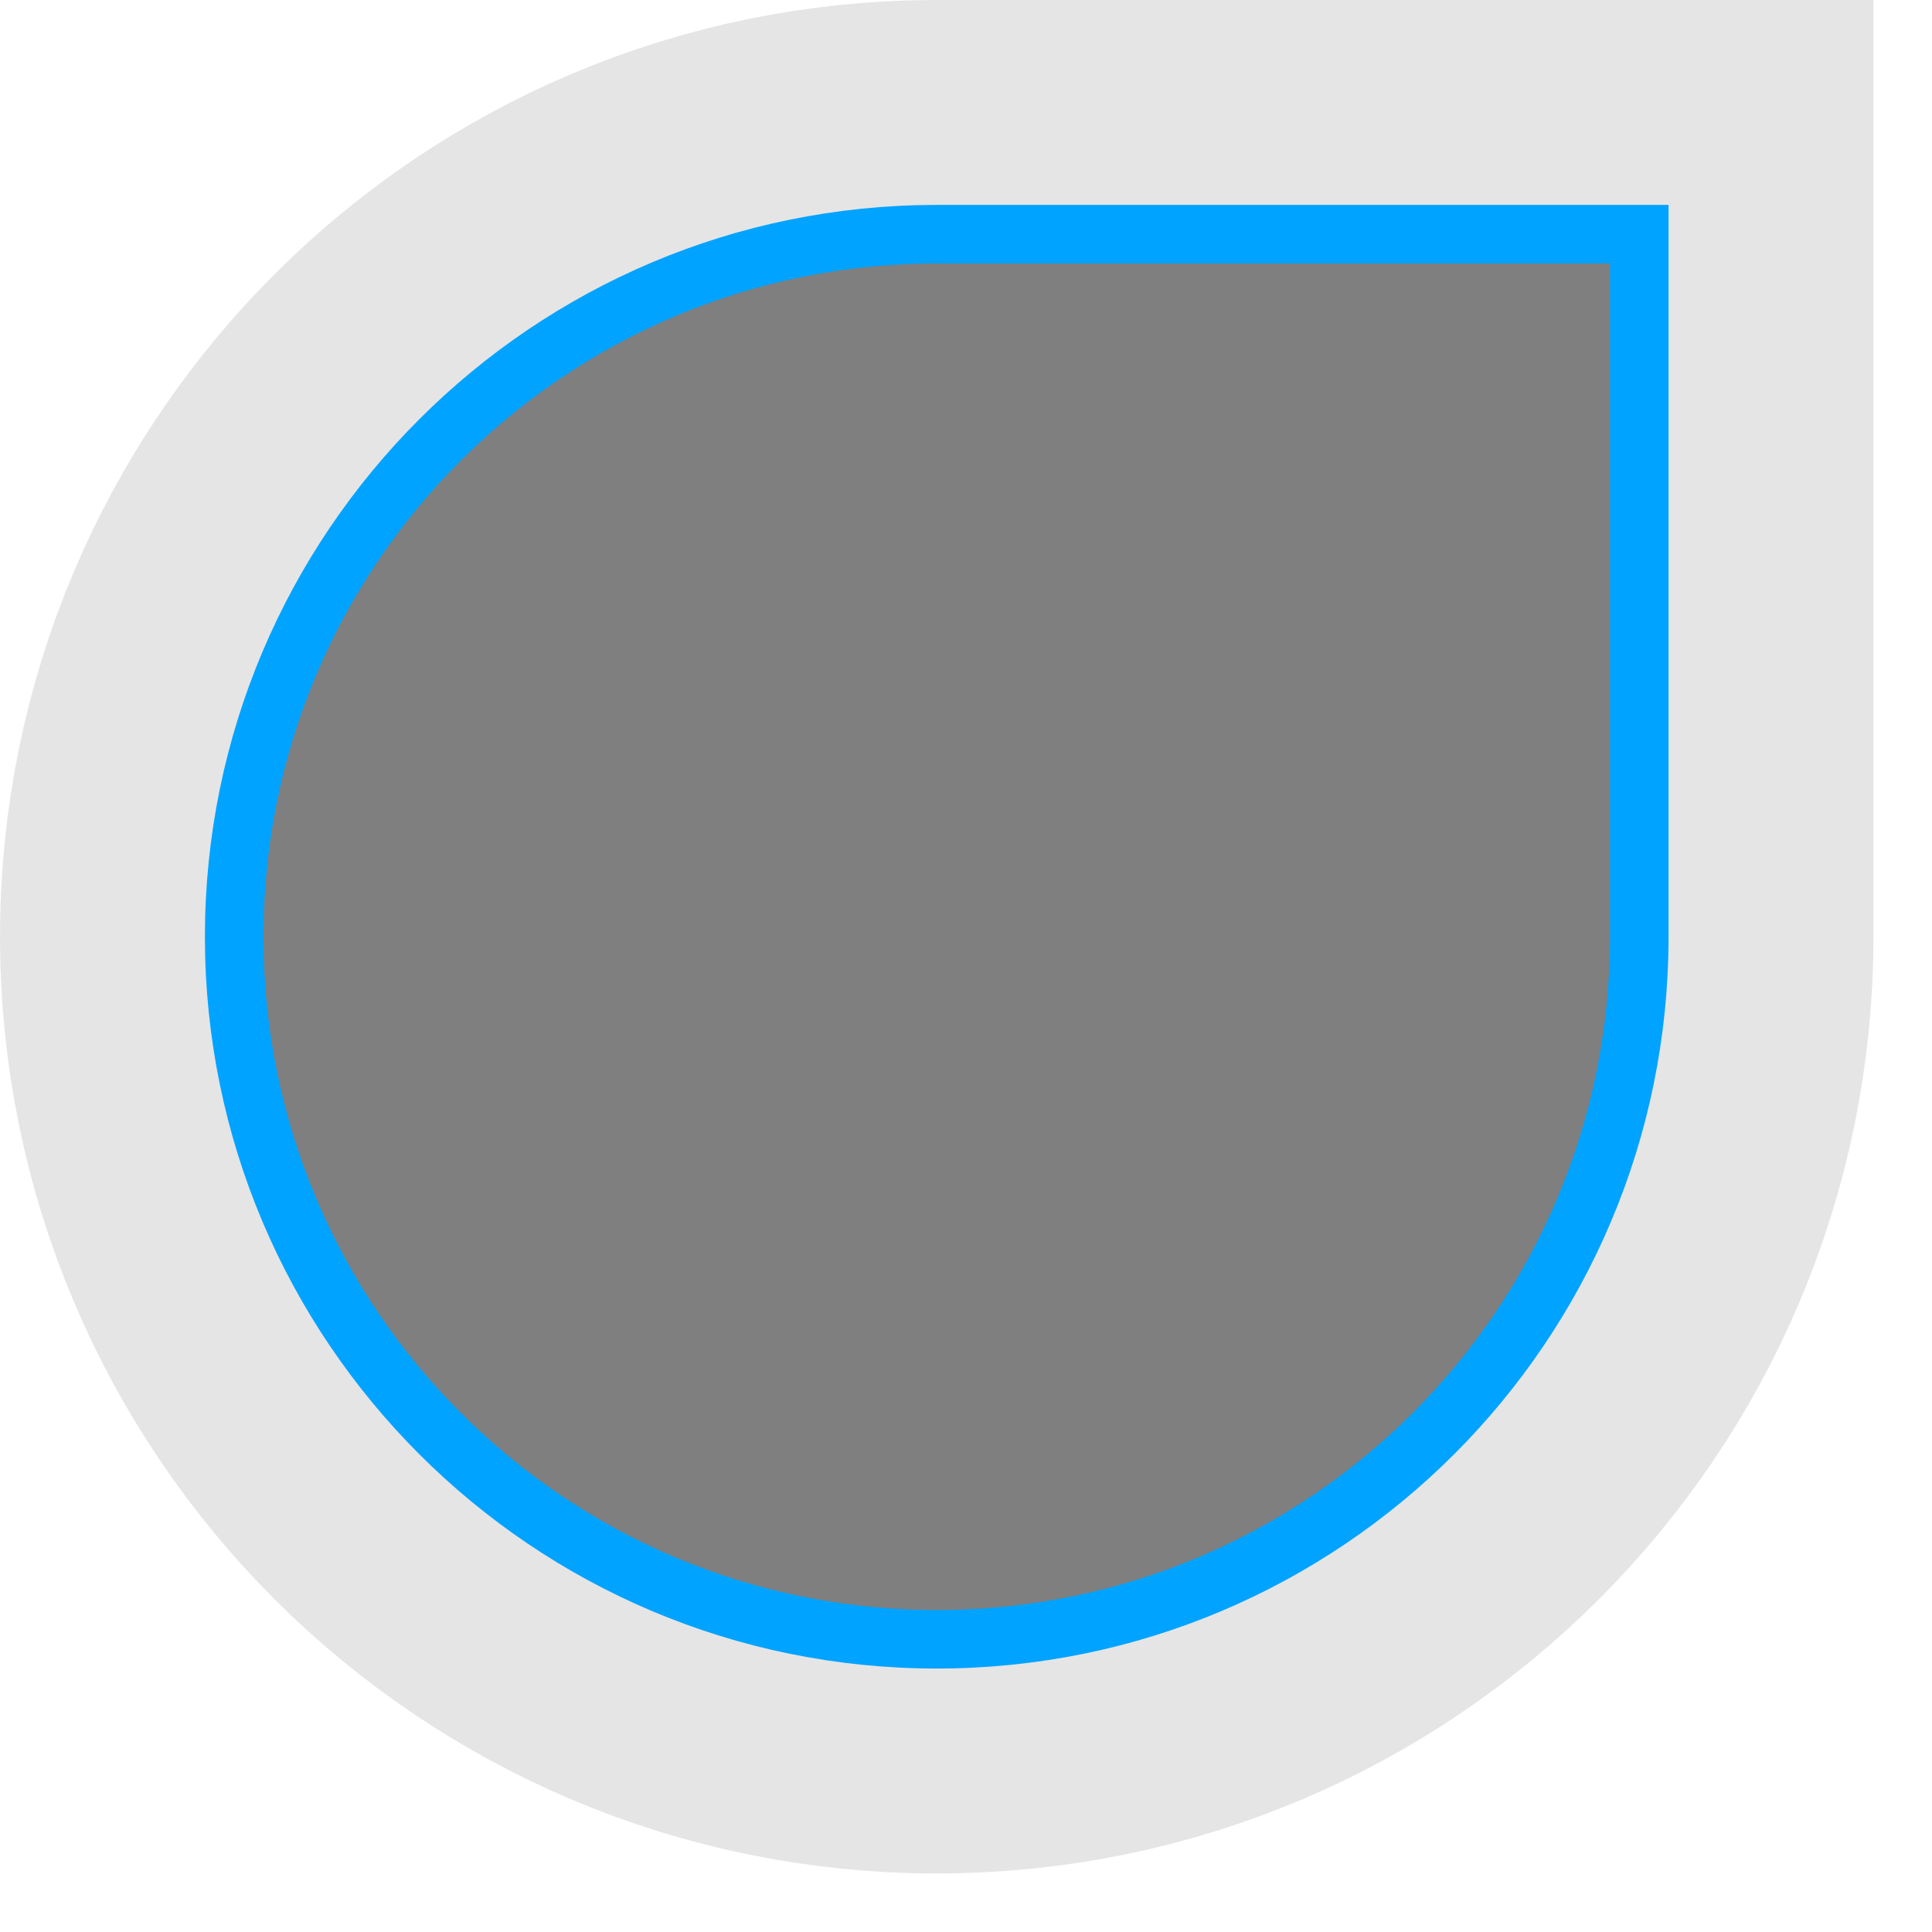
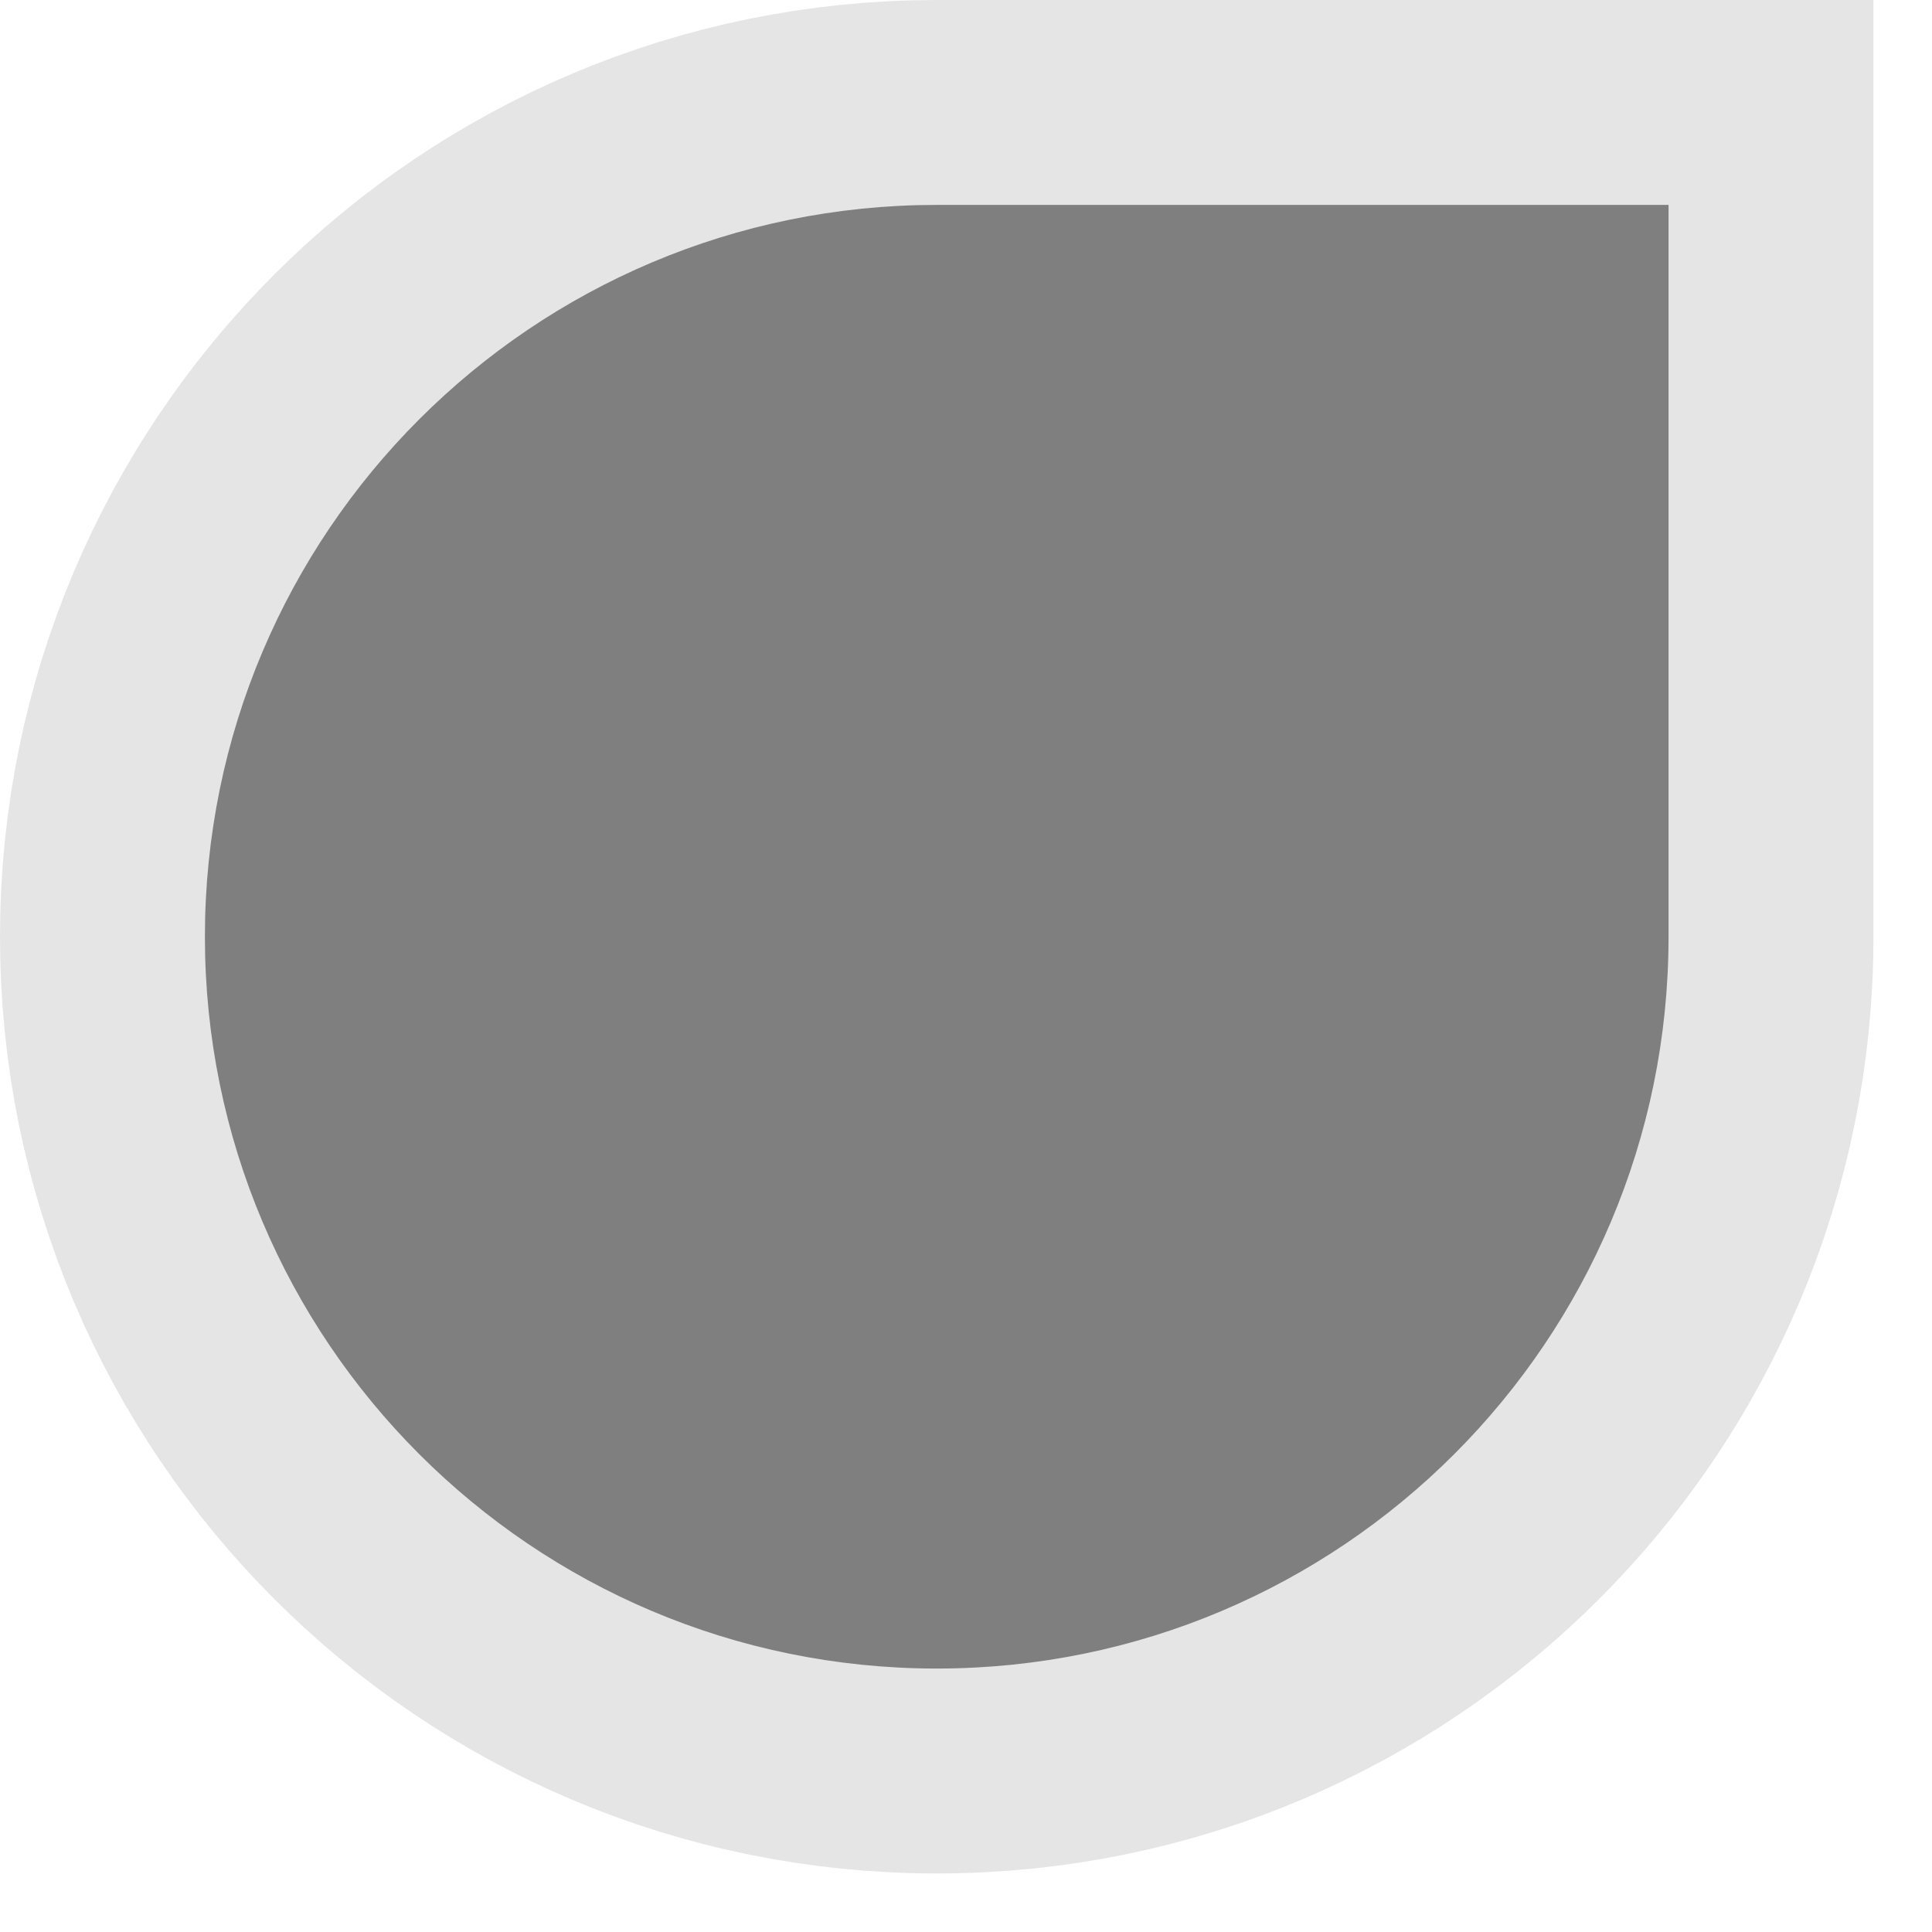
<svg xmlns="http://www.w3.org/2000/svg" xmlns:xlink="http://www.w3.org/1999/xlink" width="34px" height="34px" viewBox="1 1 33 33" version="1.1">
  <defs>
    <path d="M17,5 C23.627,5 29,10.373 29,17 L29,29 L17,29 C10.373,29 5,23.627 5,17 C5,10.373 10.373,5 17,5 Z" id="path-1" />
  </defs>
  <g id="Bottom-Left-Handle" stroke="none" stroke-width="1" fill="none" fill-rule="evenodd">
    <g id="Bottom-Left" transform="translate(17, 17) scale(1, -1) translate(-17, -17) ">
      <use stroke="#7F7F7F33" stroke-width="8" xlink:href="#path-1" />
      <use fill="black" fill-opacity="1" filter="url(#filter-2)" xlink:href="#path-1" />
-       <use stroke="#00a3ff" stroke-width="1" fill="#7F7F7F" fill-rule="evenodd" xlink:href="#path-1" />
+       <use stroke="#7F7F7F" stroke-width="1" fill="#7F7F7F" fill-rule="evenodd" xlink:href="#path-1" />
    </g>
  </g>
</svg>
